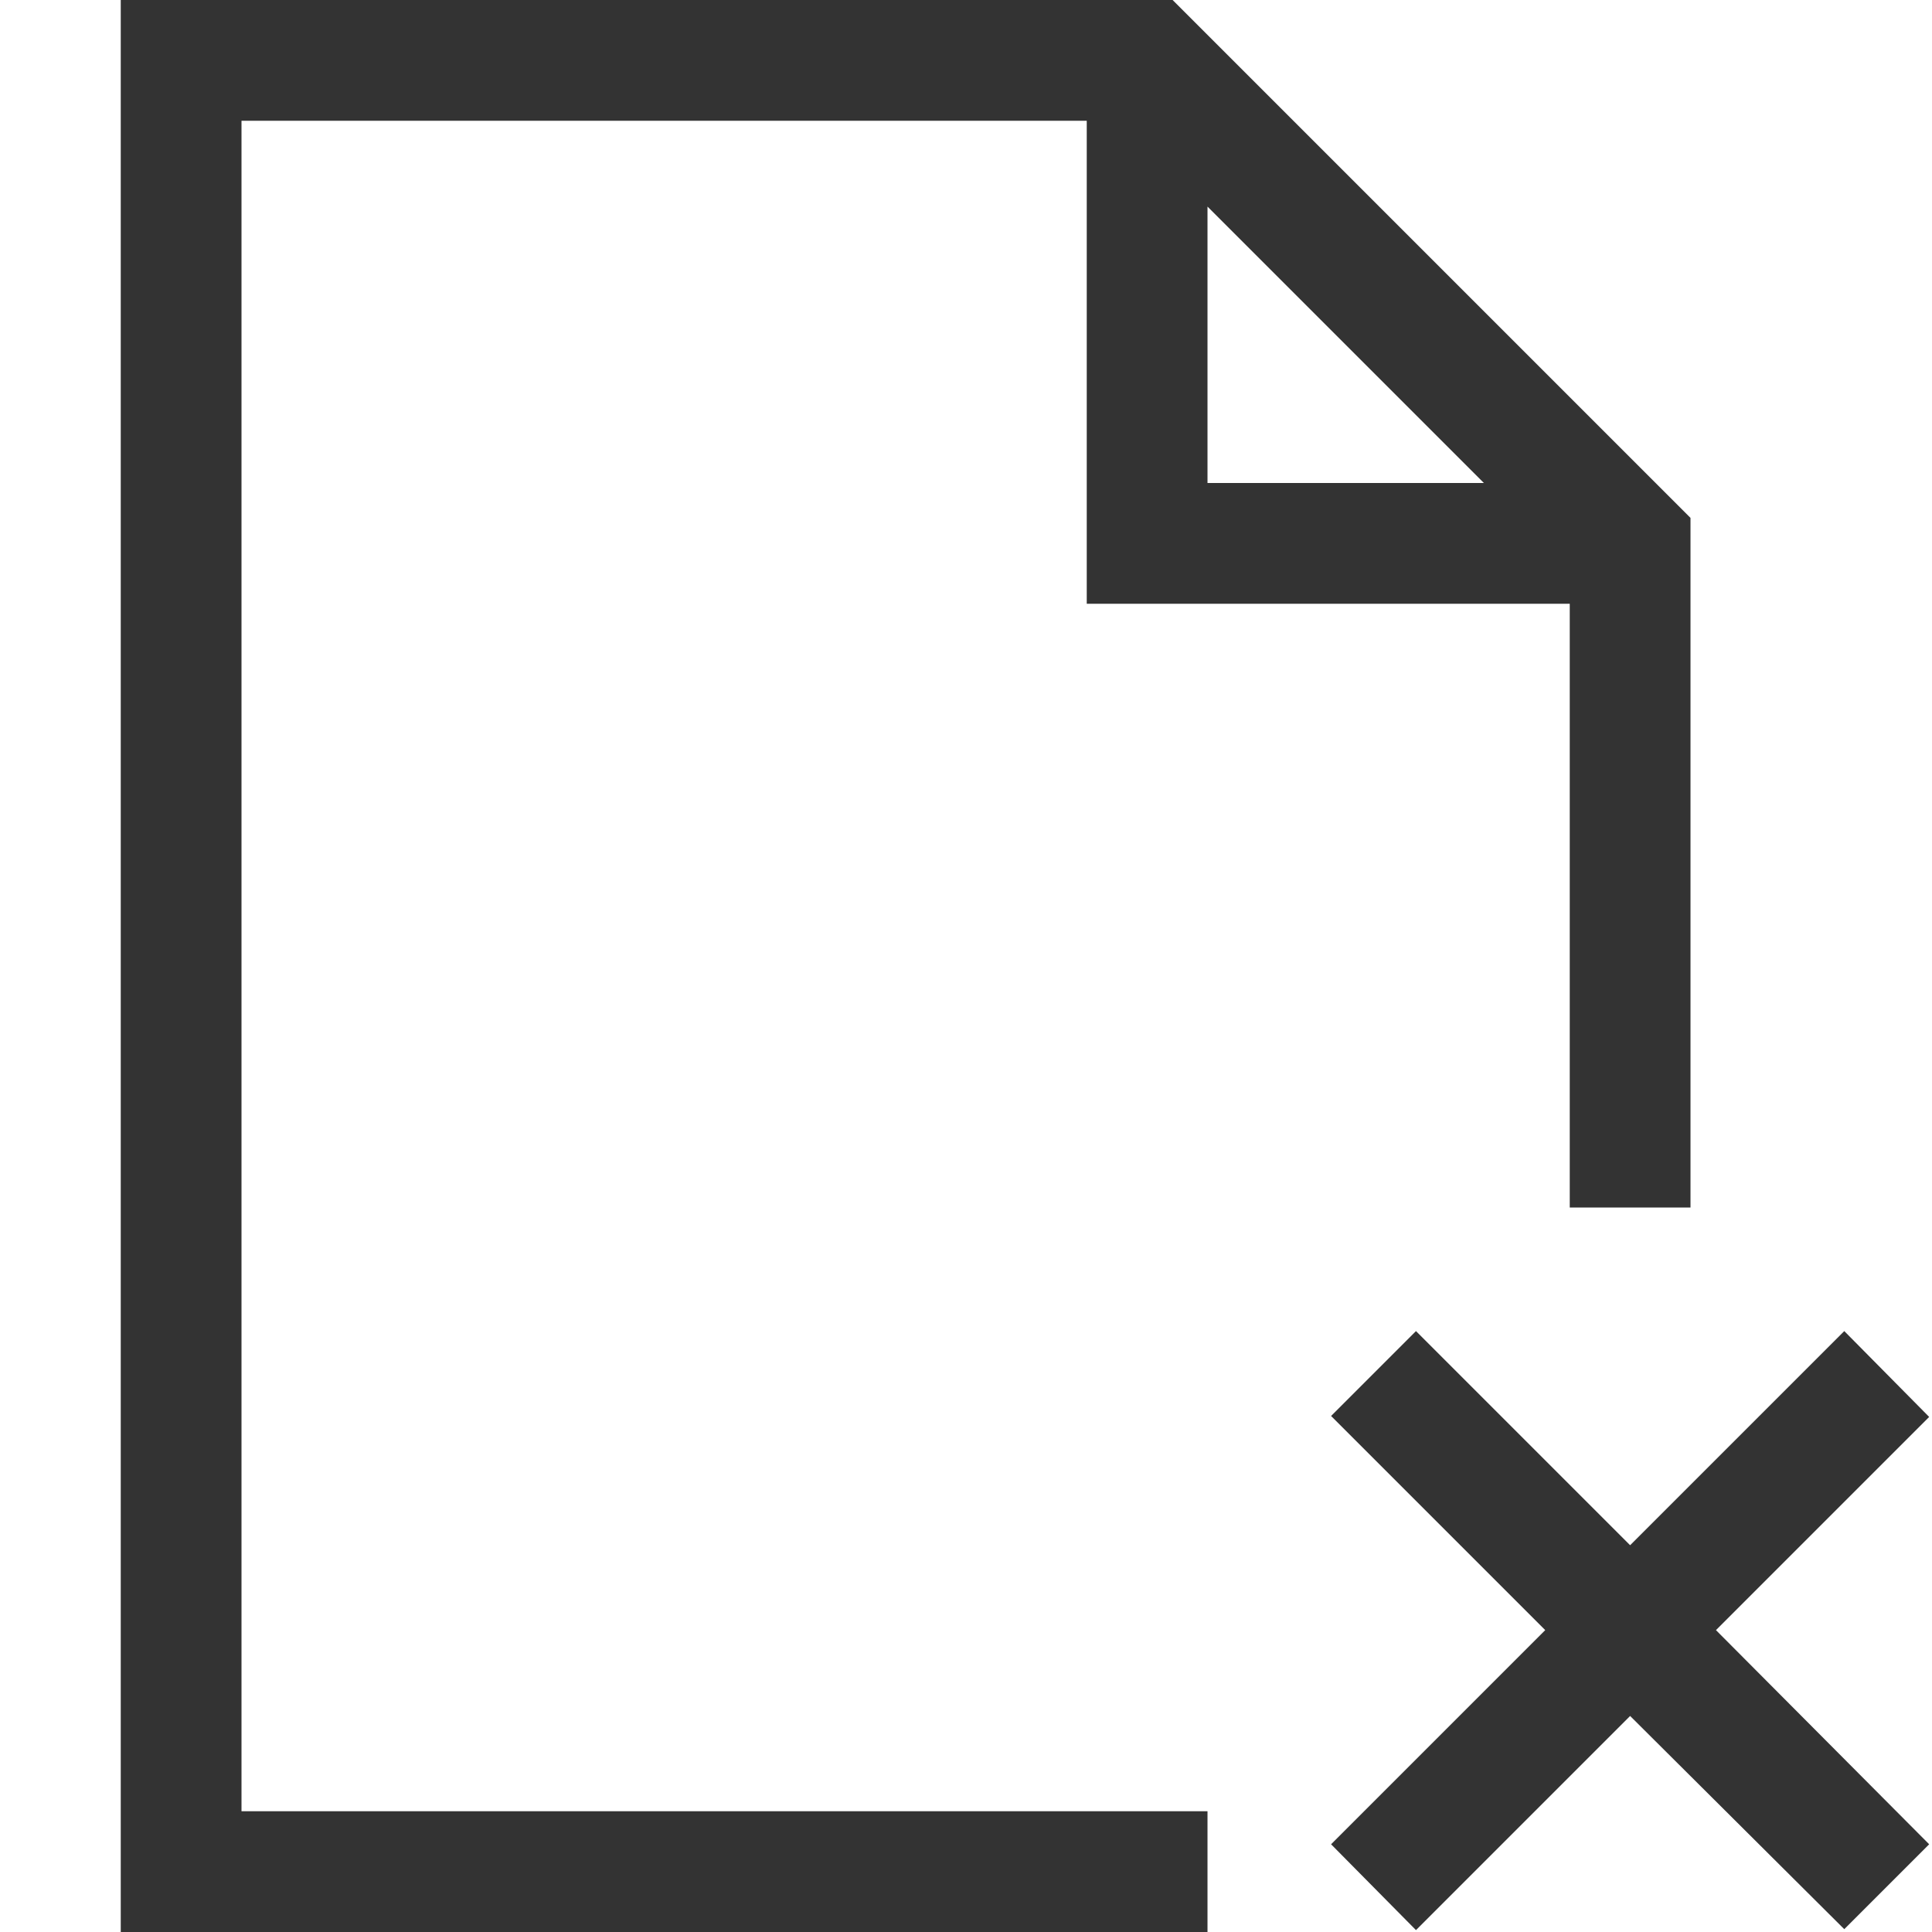
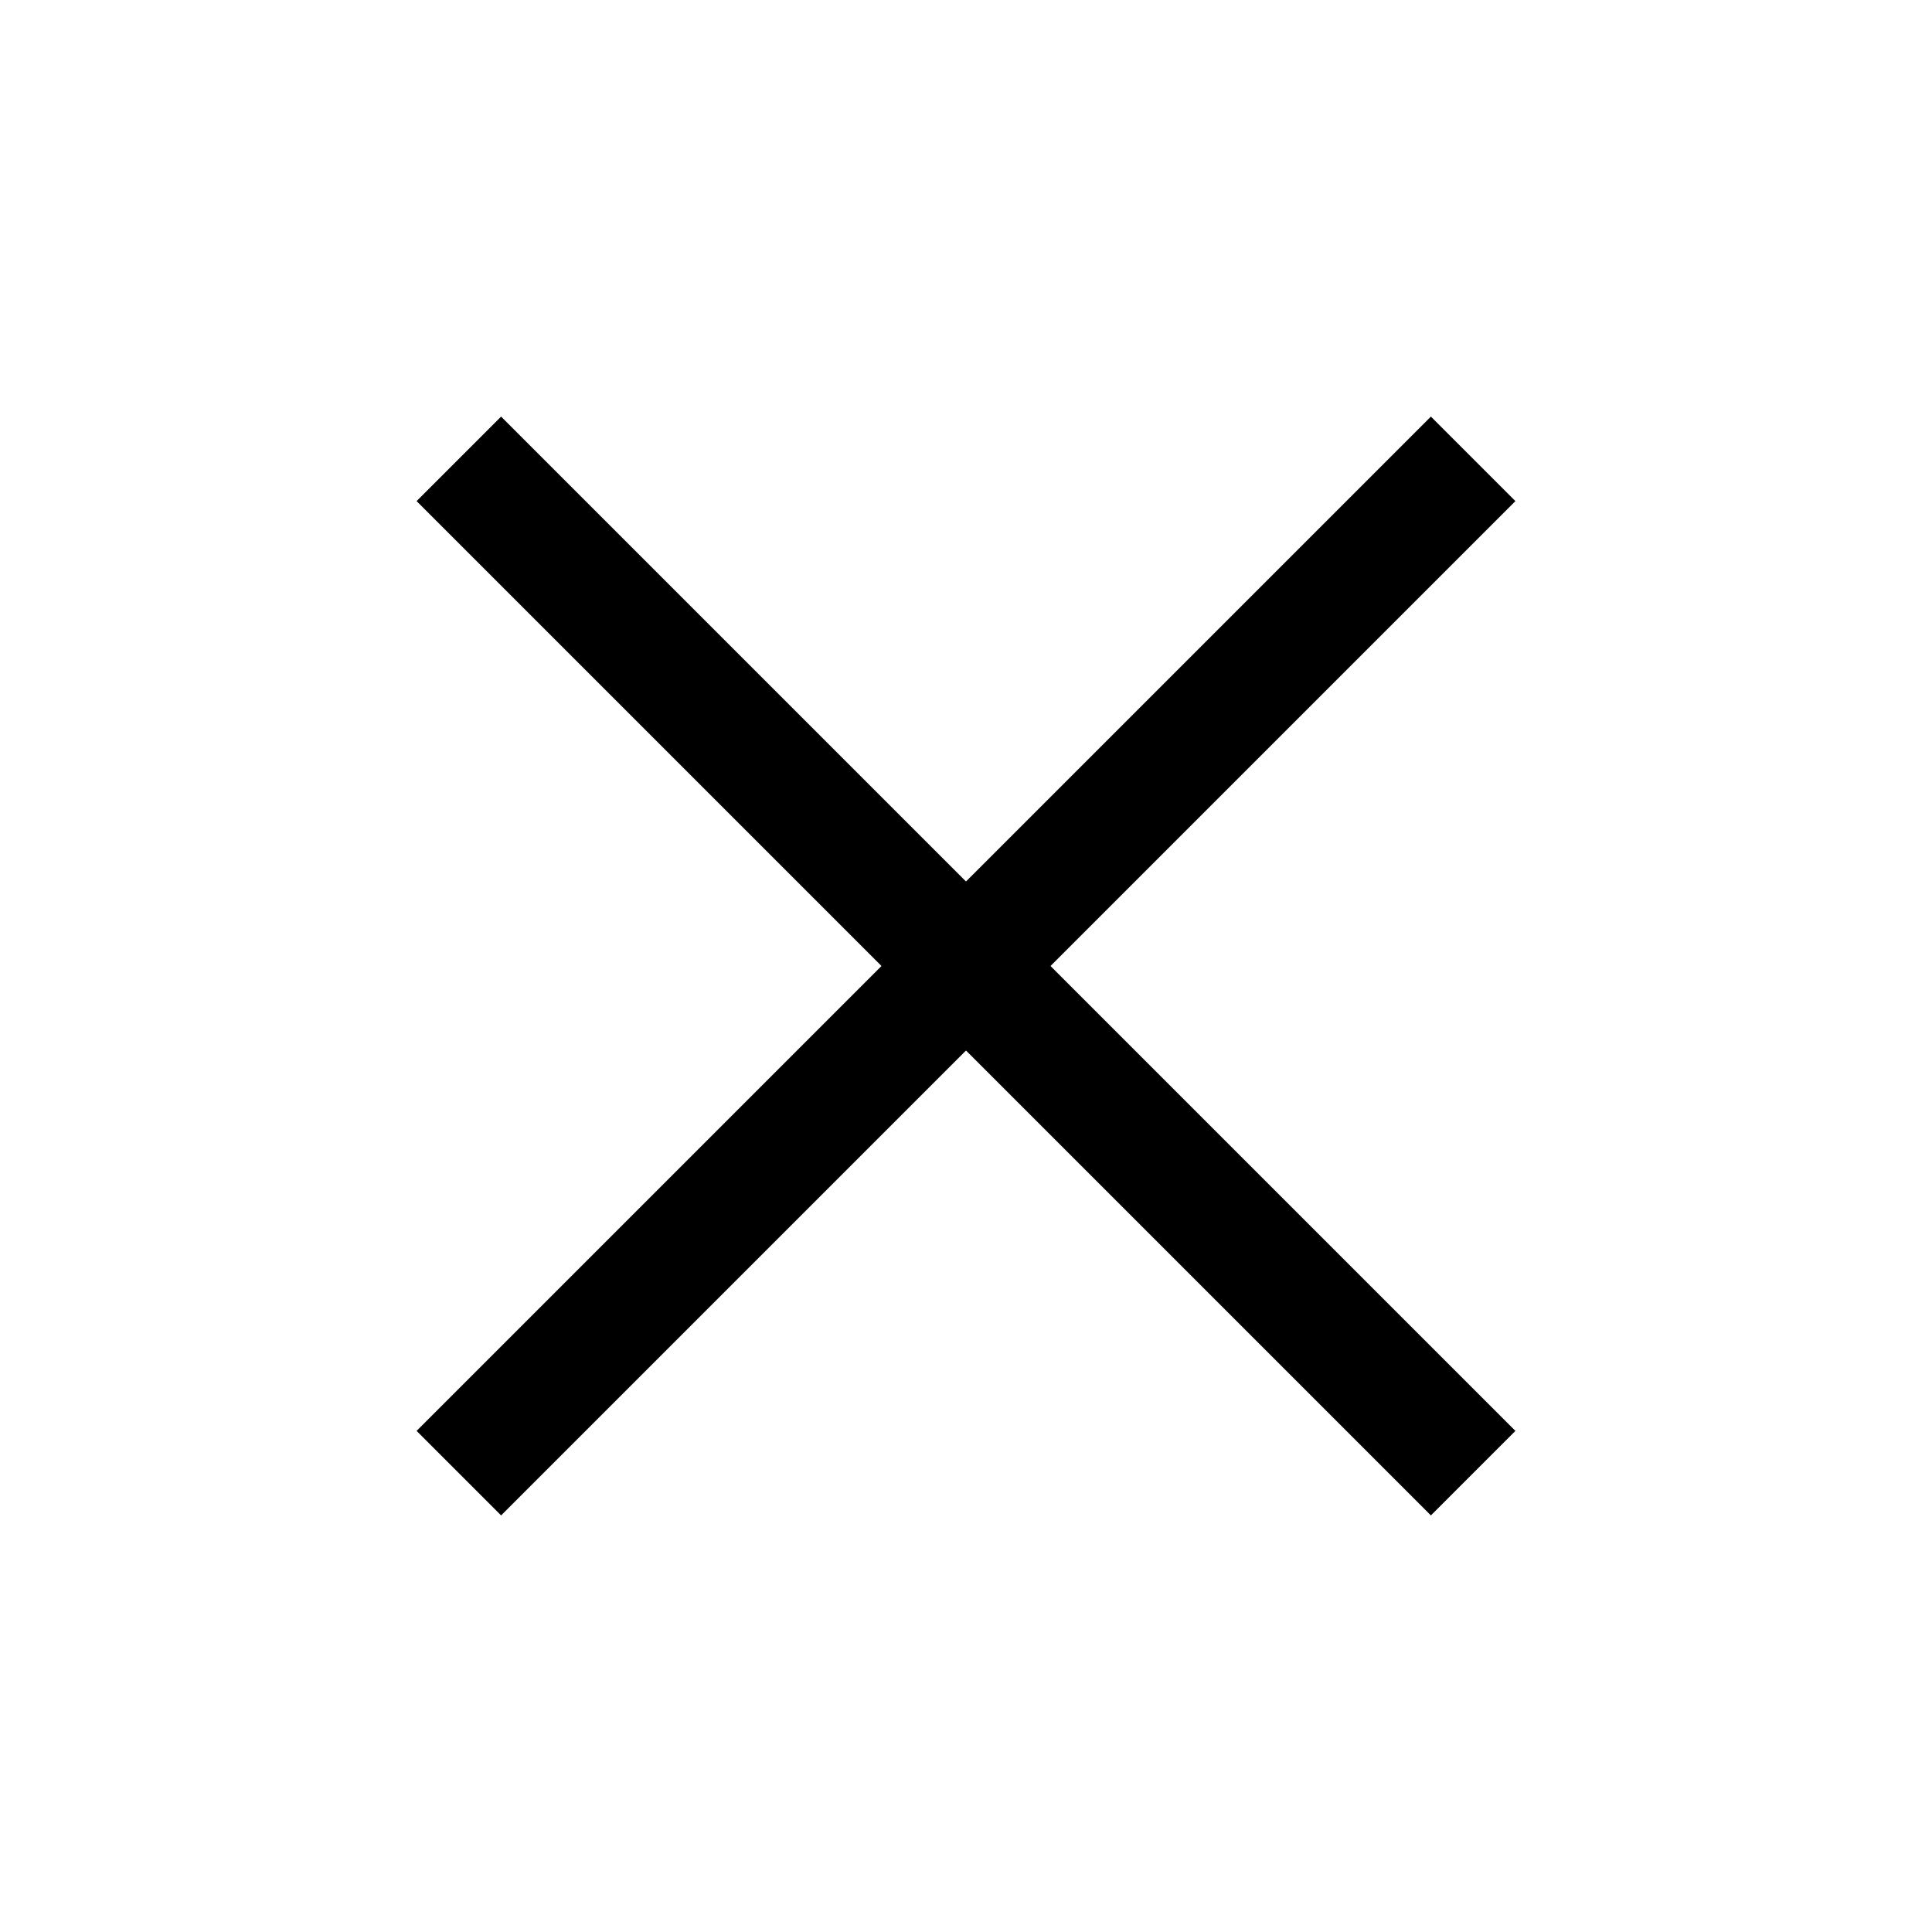
- <svg xmlns="http://www.w3.org/2000/svg" viewBox="0 0 2048 2048">
-   <path d="M1819 1728l226 227-90 90-227-226-227 227-90-91 227-227-227-227 90-90 227 227 227-227 90 91-226 226zM256 1920h1024v128H128V0h1115l549 549v731h-128V640h-512V128H256v1792zM1280 512h293l-293-293v293z" fill="#333333" />
+ <svg xmlns="http://www.w3.org/2000/svg" height="48" viewBox="0 -960 960 960" width="48">
+   <path d="m249-207-42-42 231-231-231-231 42-42 231 231 231-231 42 42-231 231 231 231-42 42-231-231-231 231Z" />
</svg>
